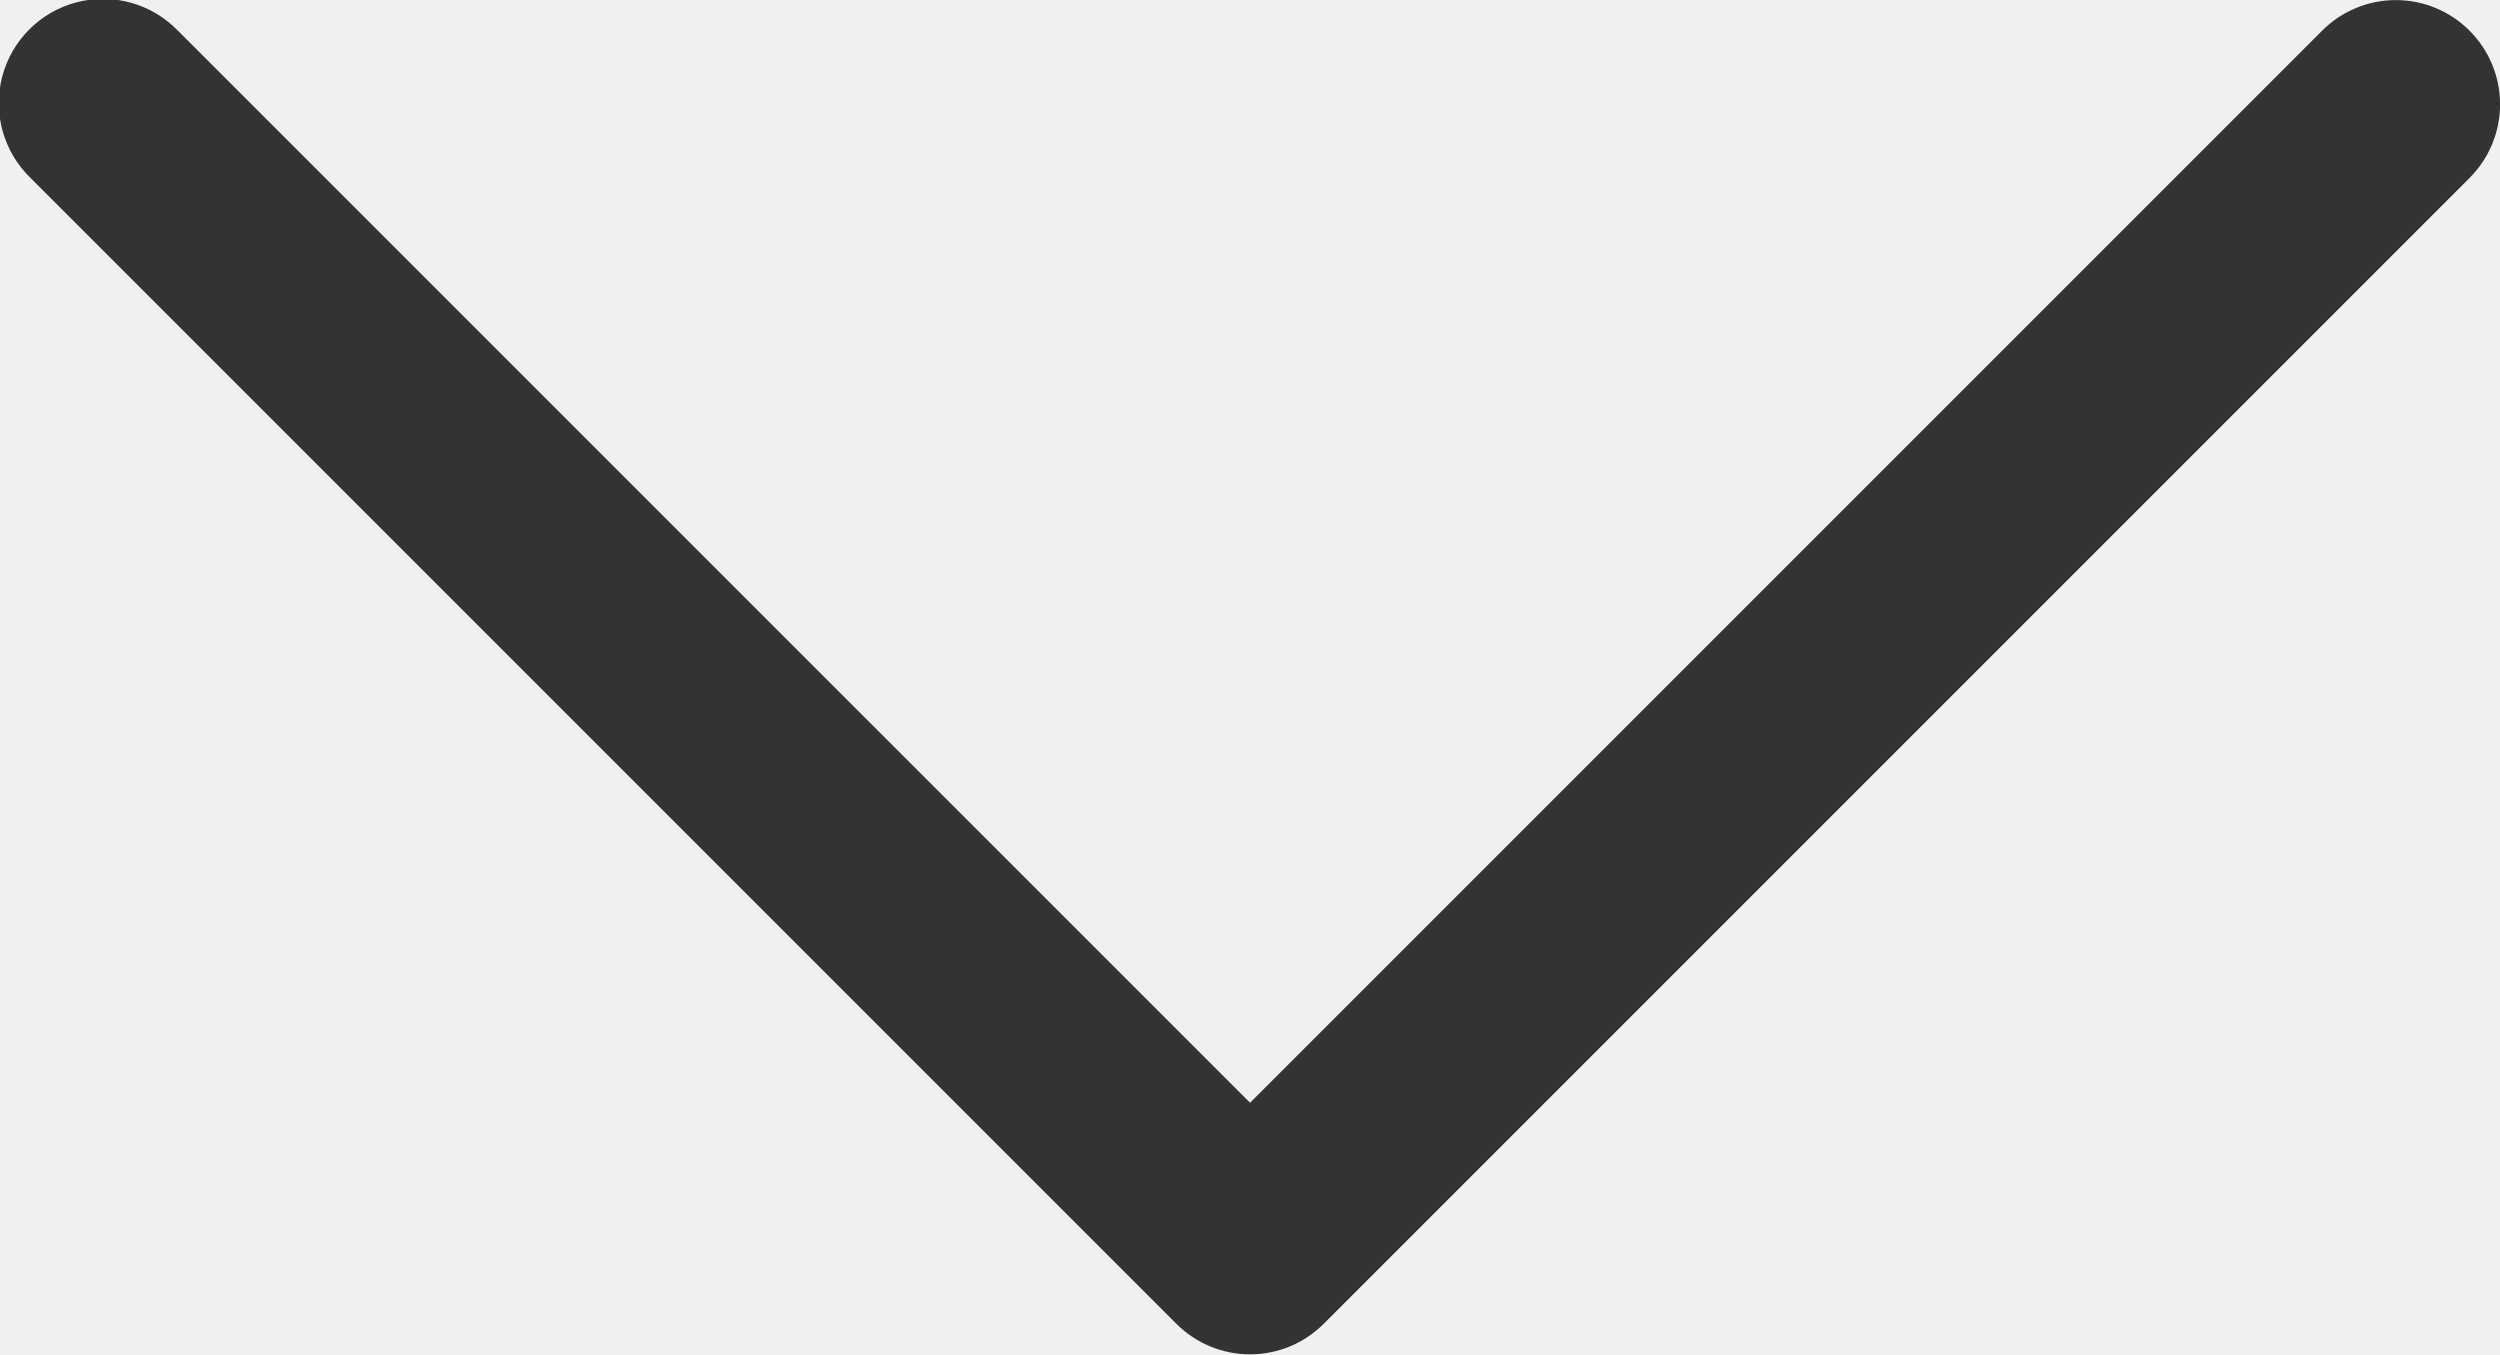
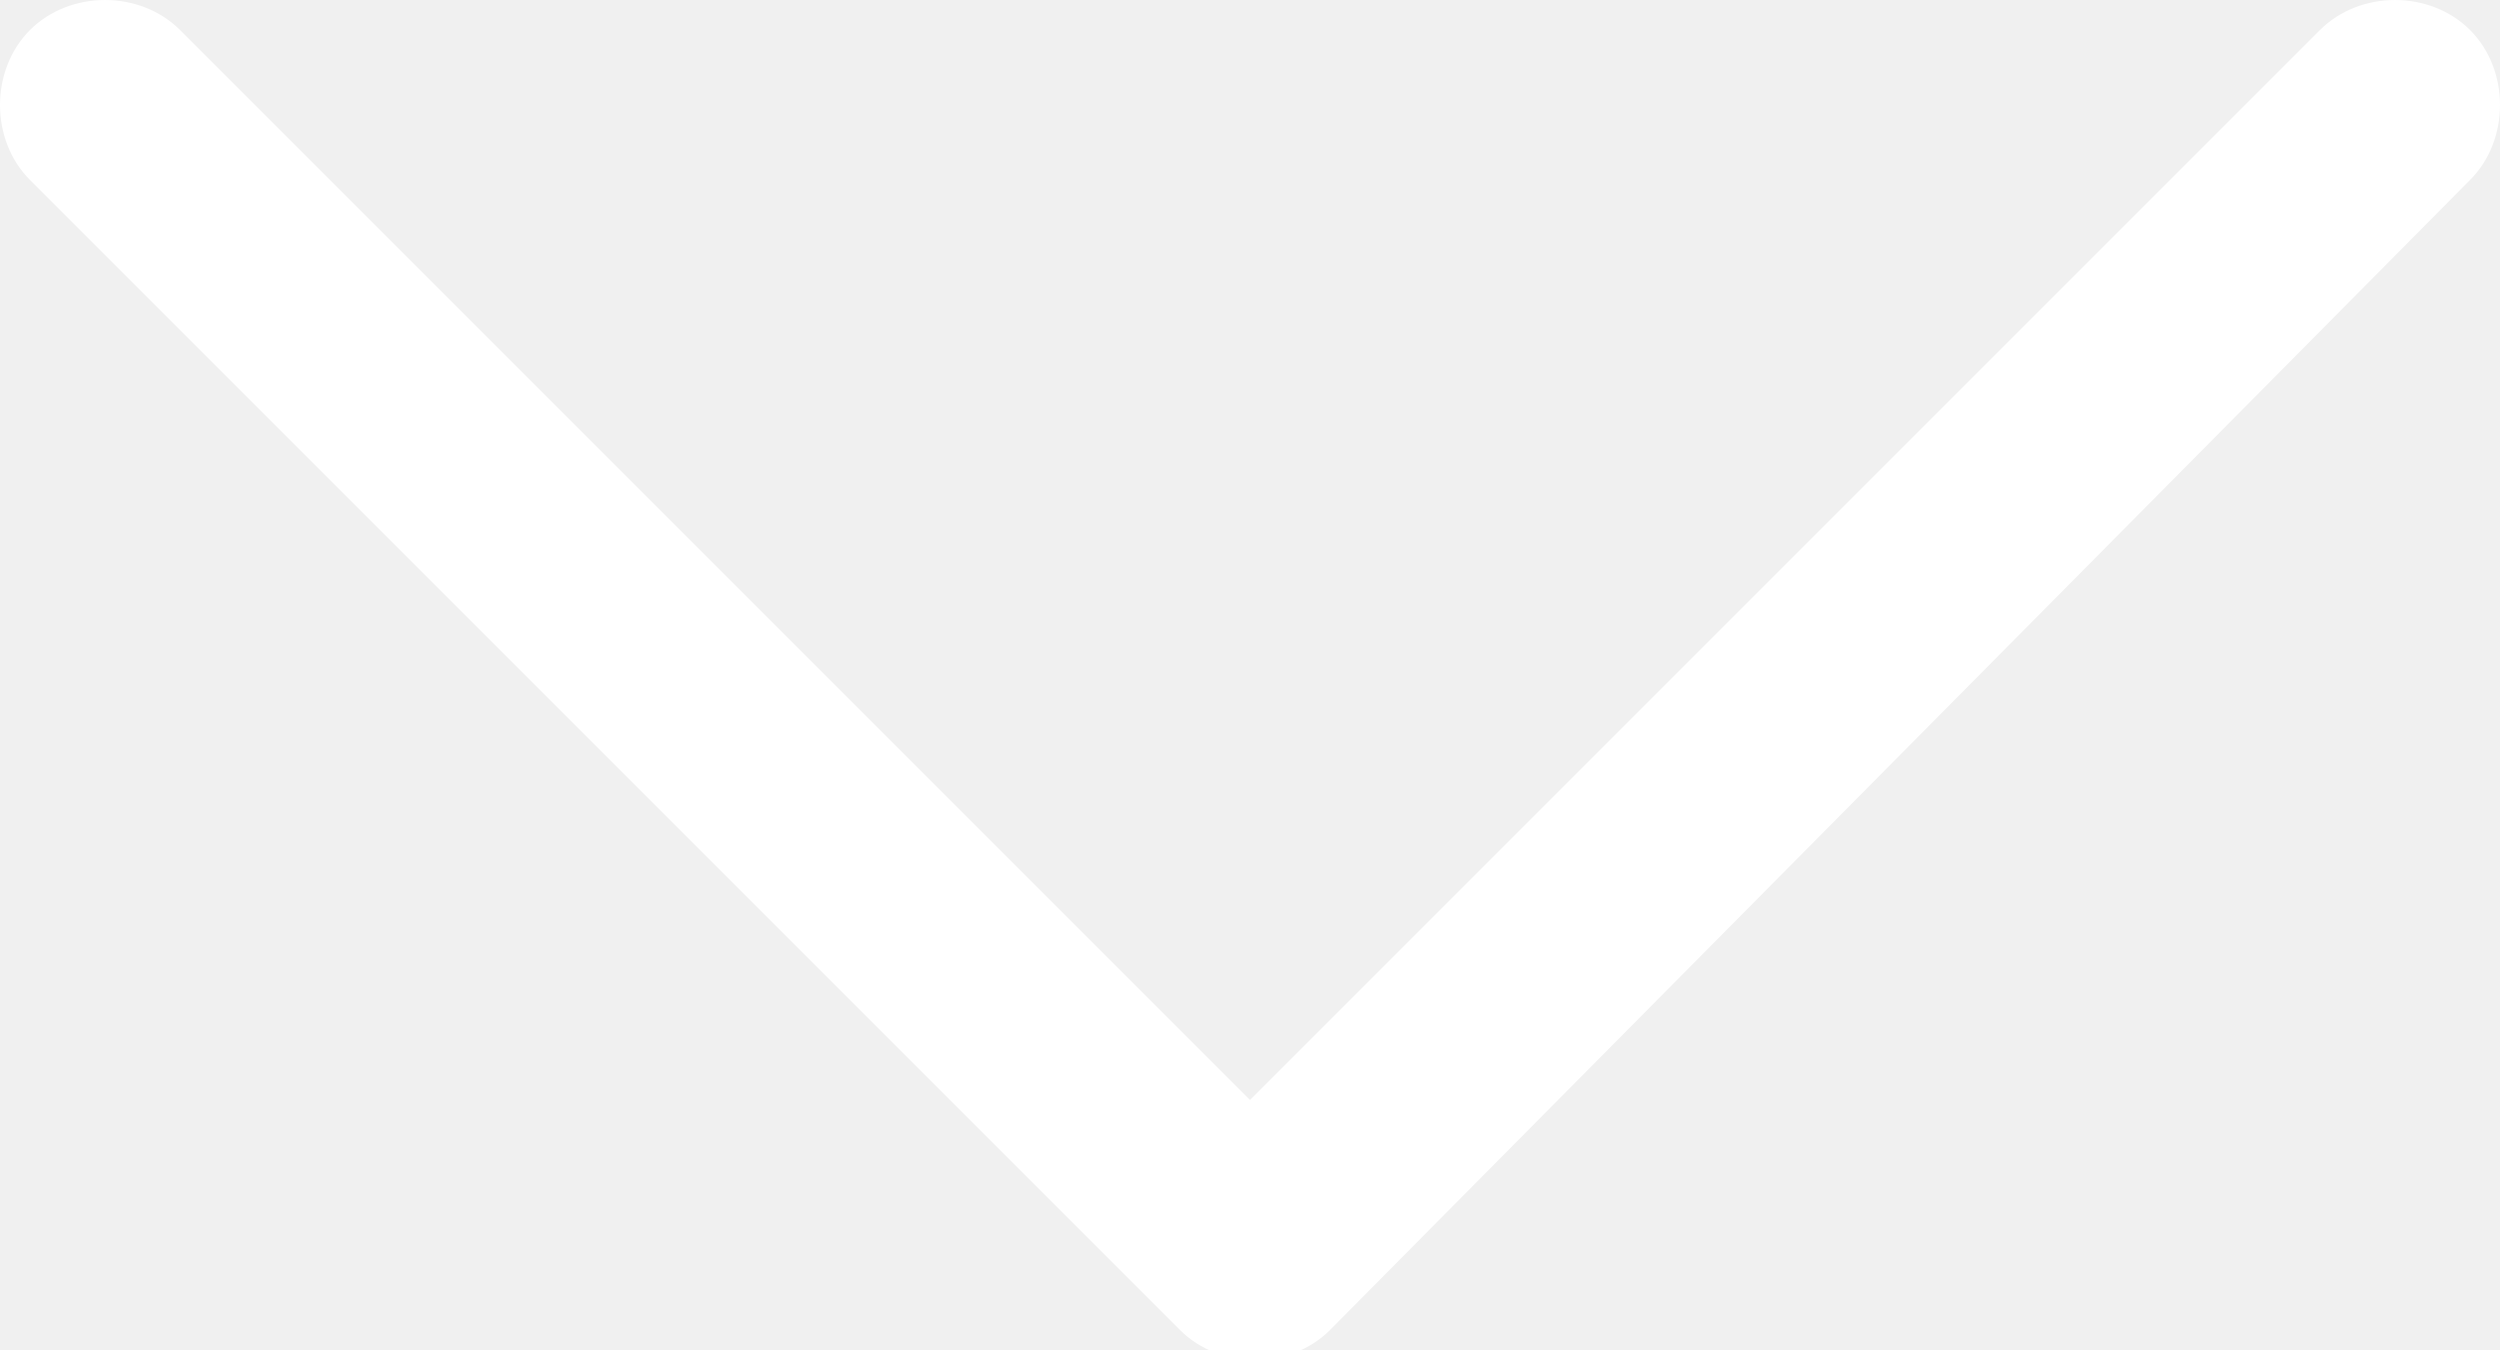
- <svg xmlns="http://www.w3.org/2000/svg" width="24.983" height="13.533" viewBox="0 0 24.983 13.533">
+ <svg xmlns="http://www.w3.org/2000/svg" version="1.1" id="Layer_1" x="0px" y="0px" viewBox="0 0 25 13.5" style="enable-background:new 0 0 25 13.5;" xml:space="preserve">
+   <style type="text/css">
+ 	.st0{fill:#FFFFFF;}
+ </style>
  <g id="multimedia" transform="translate(0 -117.336)">
-     <g id="Group_1" data-name="Group 1" transform="translate(0 117.336)">
-       <path id="Path_2" data-name="Path 2" d="M24.678,117.642a1.04,1.04,0,0,0-1.472,0L12.492,128.356,1.777,117.642a1.041,1.041,0,1,0-1.472,1.472l11.451,11.451a1.04,1.04,0,0,0,1.472,0l11.451-11.451A1.04,1.04,0,0,0,24.678,117.642Z" transform="translate(0 -117.336)" fill="#333" />
+     <g id="Group_1" transform="translate(0 117.336)">
+       <path id="Path_2" class="st0" d="M24.7,0.3c-0.4-0.4-1.1-0.4-1.5,0c0,0,0,0,0,0L12.5,11L1.8,0.3c-0.4-0.4-1.1-0.4-1.5,0    c-0.4,0.4-0.4,1.1,0,1.5c0,0,0,0,0,0l11.5,11.5c0.4,0.4,1.1,0.4,1.5,0c0,0,0,0,0,0L24.7,1.8C25.1,1.4,25.1,0.7,24.7,0.3    C24.7,0.3,24.7,0.3,24.7,0.3z" />
    </g>
  </g>
</svg>
